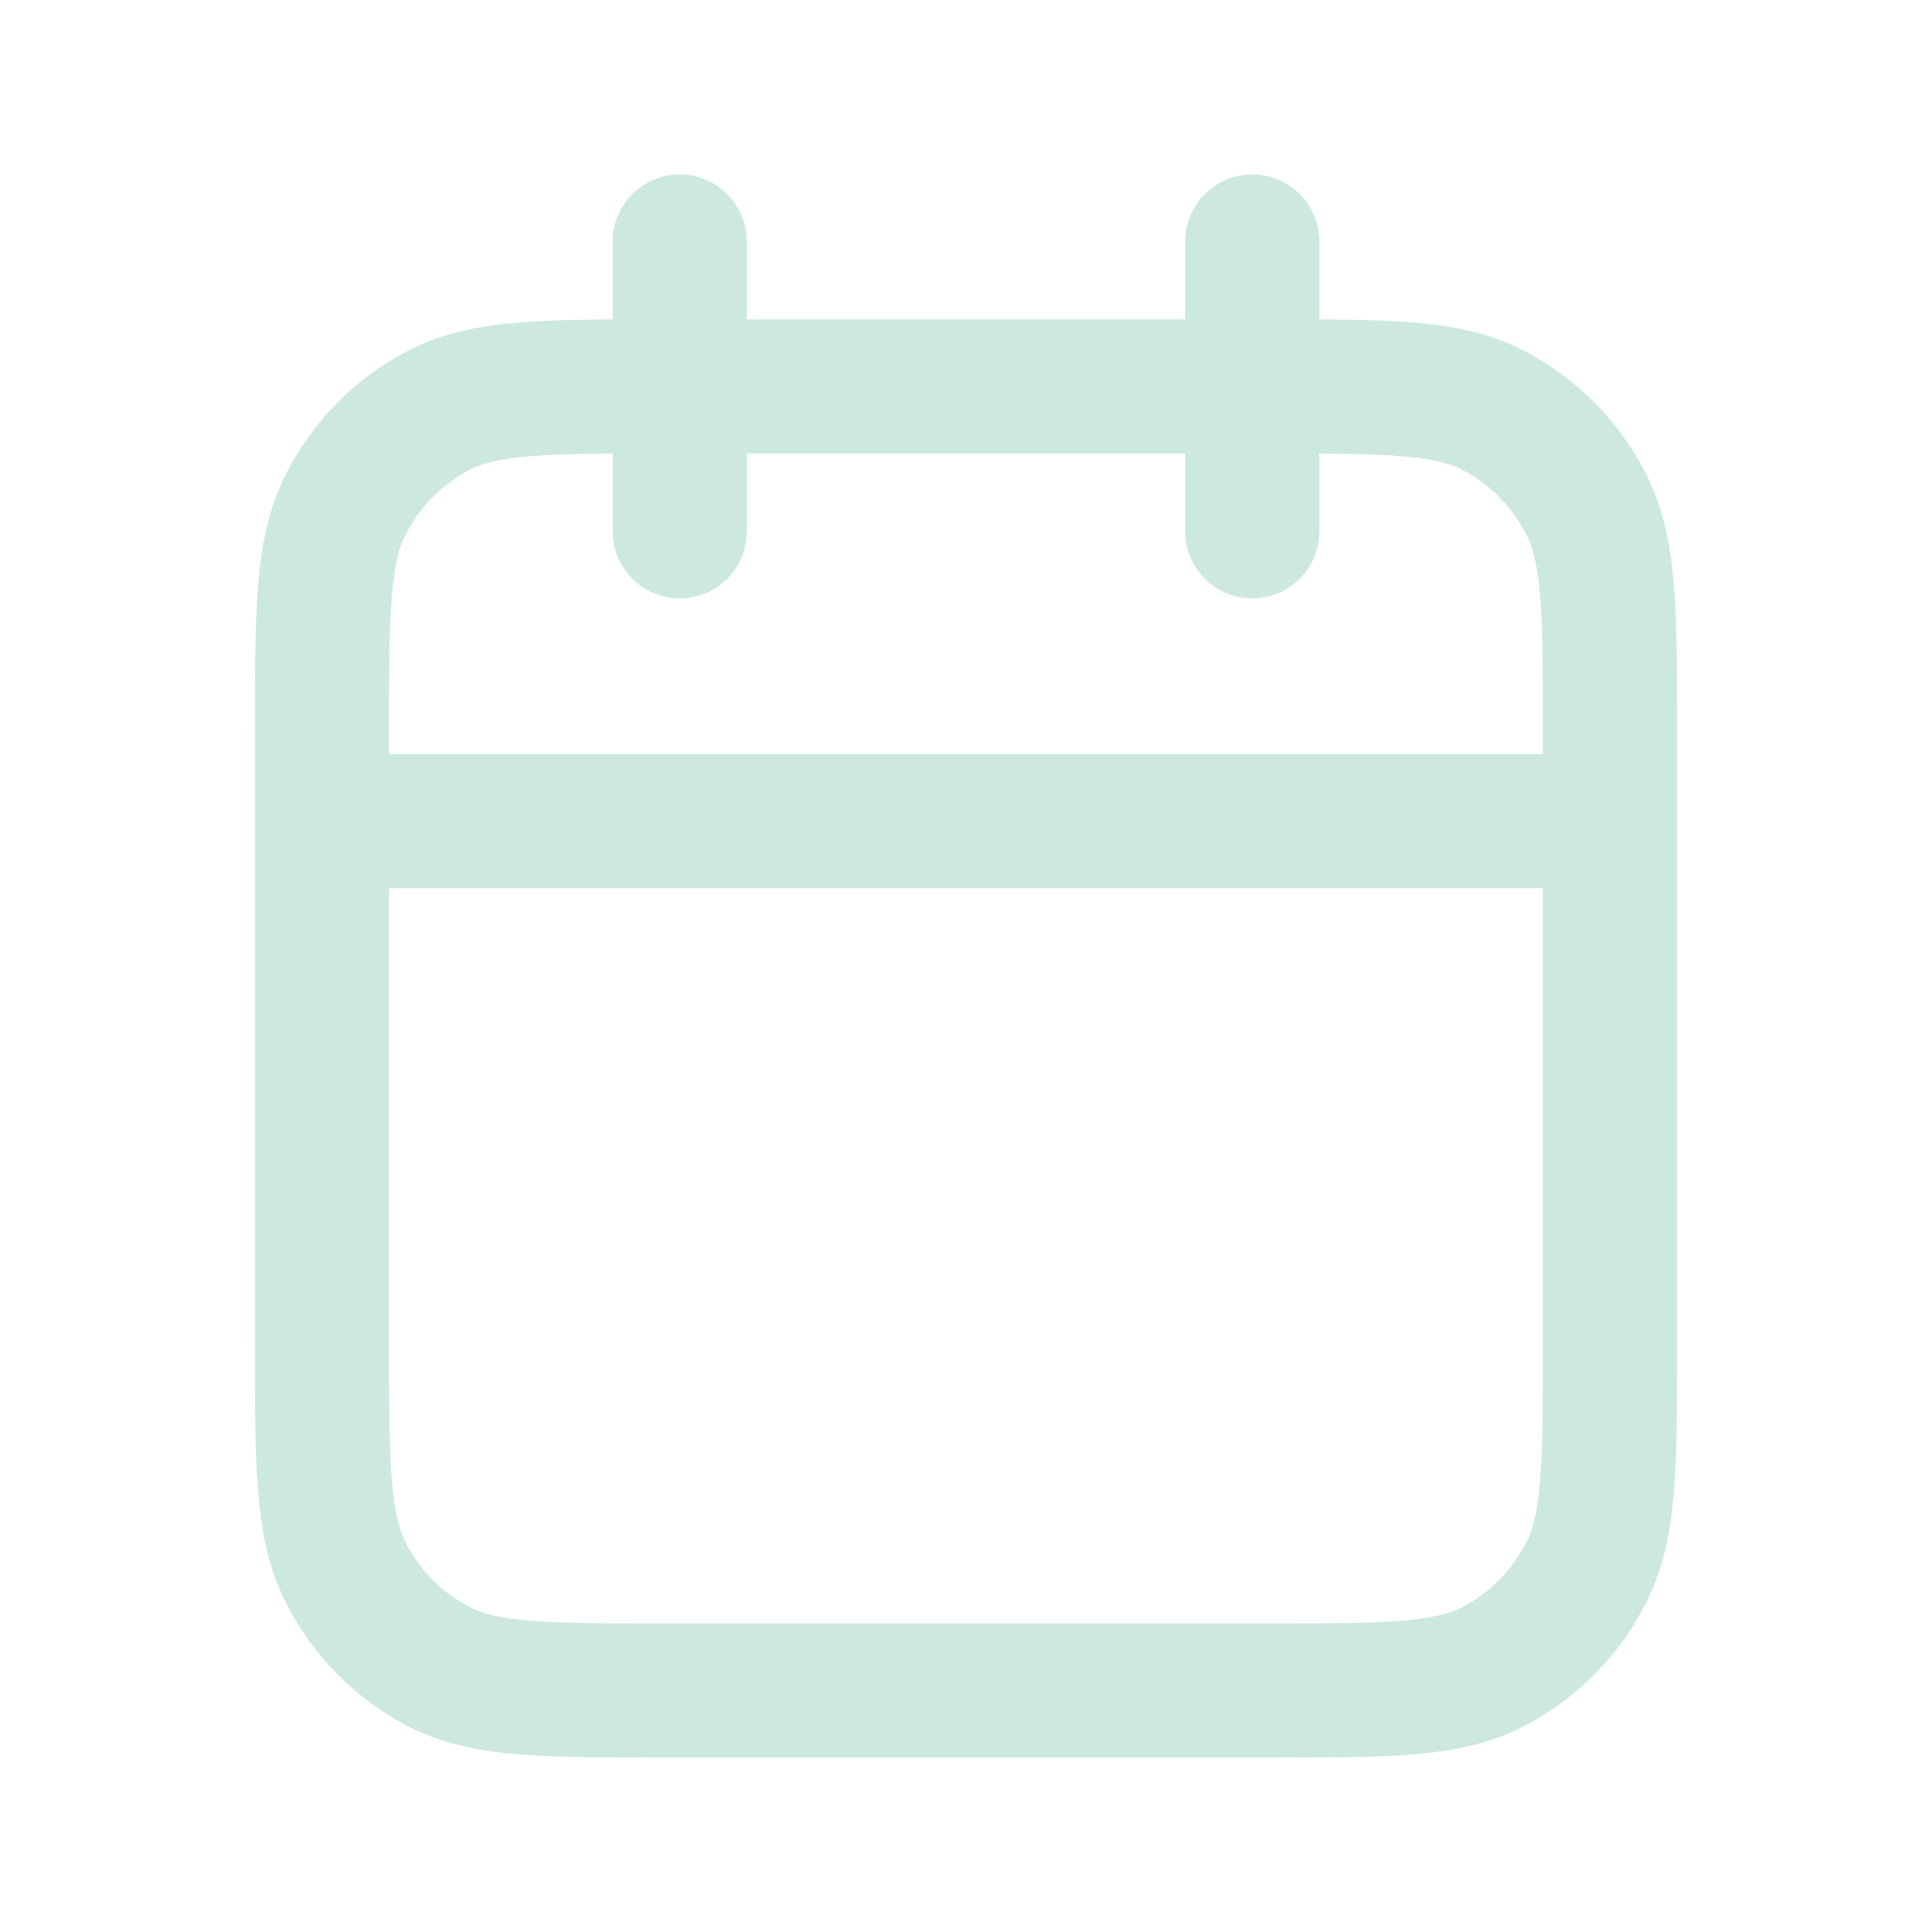
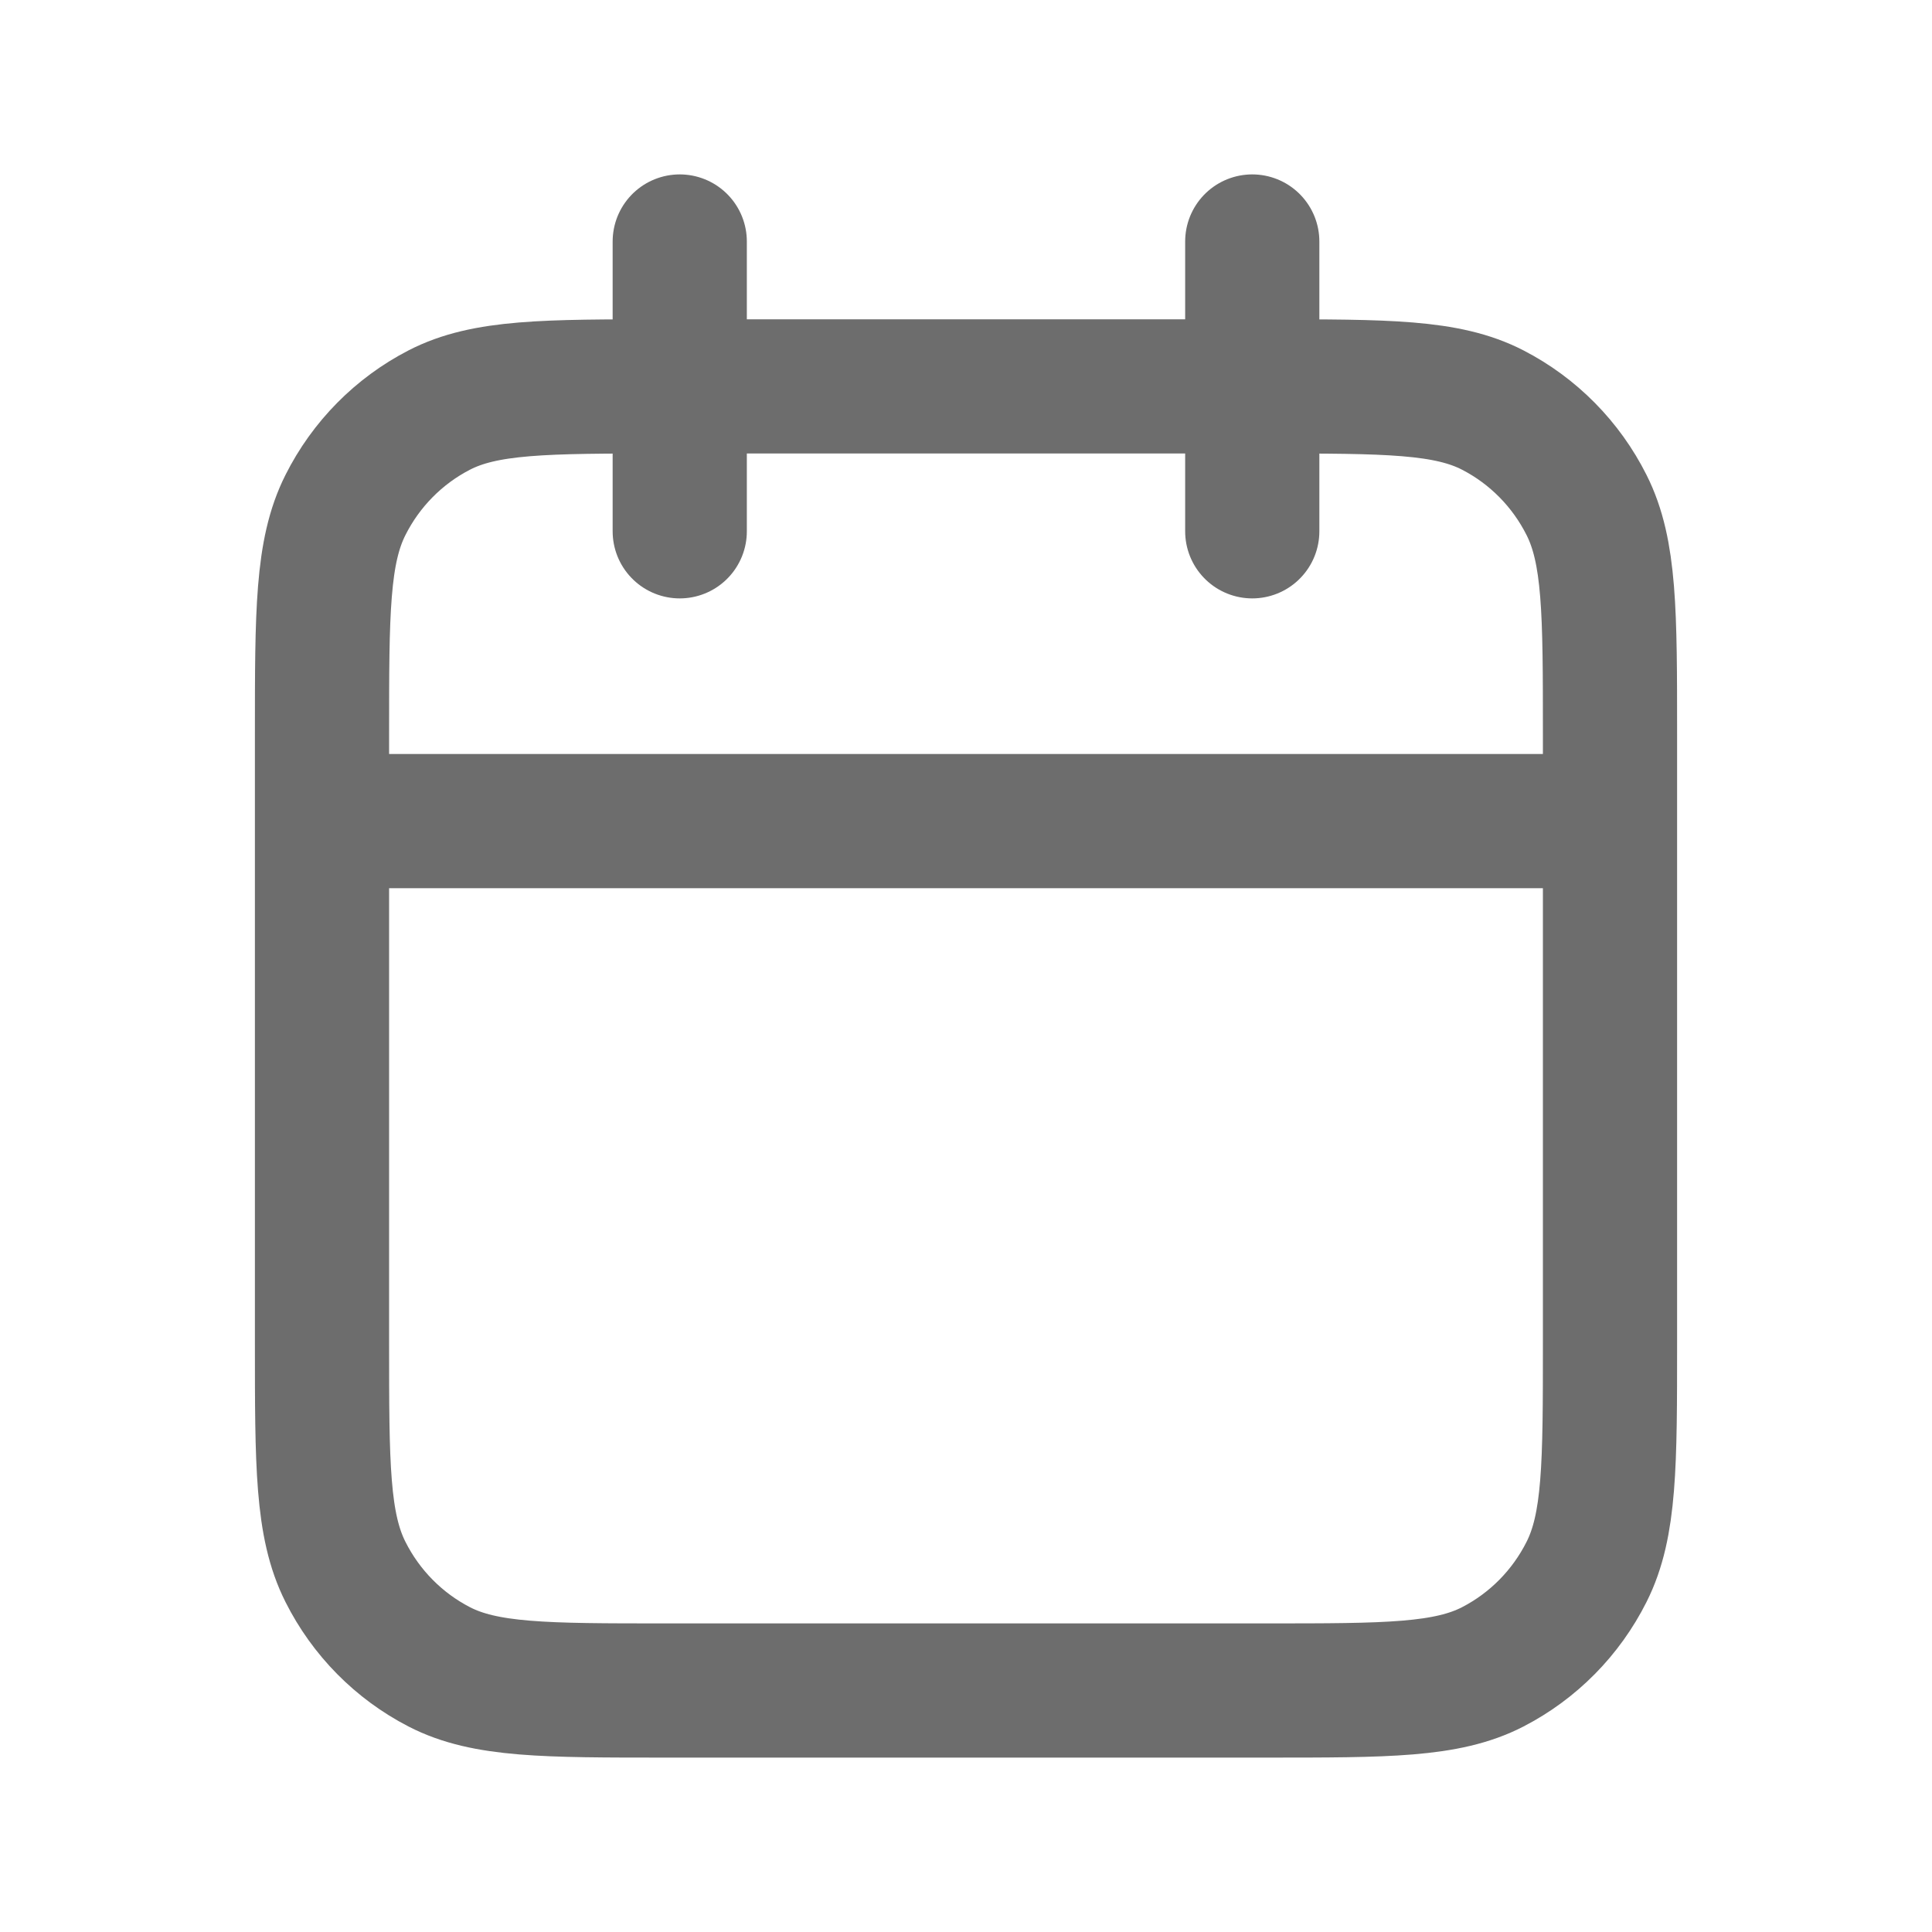
<svg xmlns="http://www.w3.org/2000/svg" width="24" height="24" viewBox="0 0 24 24" fill="none">
-   <path d="M20 10.2H4M15.556 3V6.6M8.444 3V6.6M8.267 21H15.733C17.227 21 17.974 21 18.544 20.706C19.046 20.447 19.454 20.034 19.709 19.526C20 18.948 20 18.192 20 16.68V9.12C20 7.608 20 6.852 19.709 6.274C19.454 5.766 19.046 5.353 18.544 5.094C17.974 4.8 17.227 4.8 15.733 4.8H8.267C6.773 4.8 6.026 4.8 5.456 5.094C4.954 5.353 4.546 5.766 4.291 6.274C4 6.852 4 7.608 4 9.12V16.68C4 18.192 4 18.948 4.291 19.526C4.546 20.034 4.954 20.447 5.456 20.706C6.026 21 6.773 21 8.267 21Z" stroke="#CDE9DF" stroke-width="1.667" stroke-linecap="round" stroke-linejoin="round" />
+   <path d="M20 10.2H4M15.556 3V6.6M8.444 3V6.6M8.267 21H15.733C17.227 21 17.974 21 18.544 20.706C19.046 20.447 19.454 20.034 19.709 19.526C20 18.948 20 18.192 20 16.68V9.12C20 7.608 20 6.852 19.709 6.274C19.454 5.766 19.046 5.353 18.544 5.094C17.974 4.8 17.227 4.8 15.733 4.8H8.267C6.773 4.8 6.026 4.8 5.456 5.094C4.954 5.353 4.546 5.766 4.291 6.274C4 6.852 4 7.608 4 9.12V16.68C4 18.192 4 18.948 4.291 19.526C4.546 20.034 4.954 20.447 5.456 20.706C6.026 21 6.773 21 8.267 21Z" stroke="#6d6d6d" stroke-width="1.667" stroke-linecap="round" stroke-linejoin="round" />
</svg>
